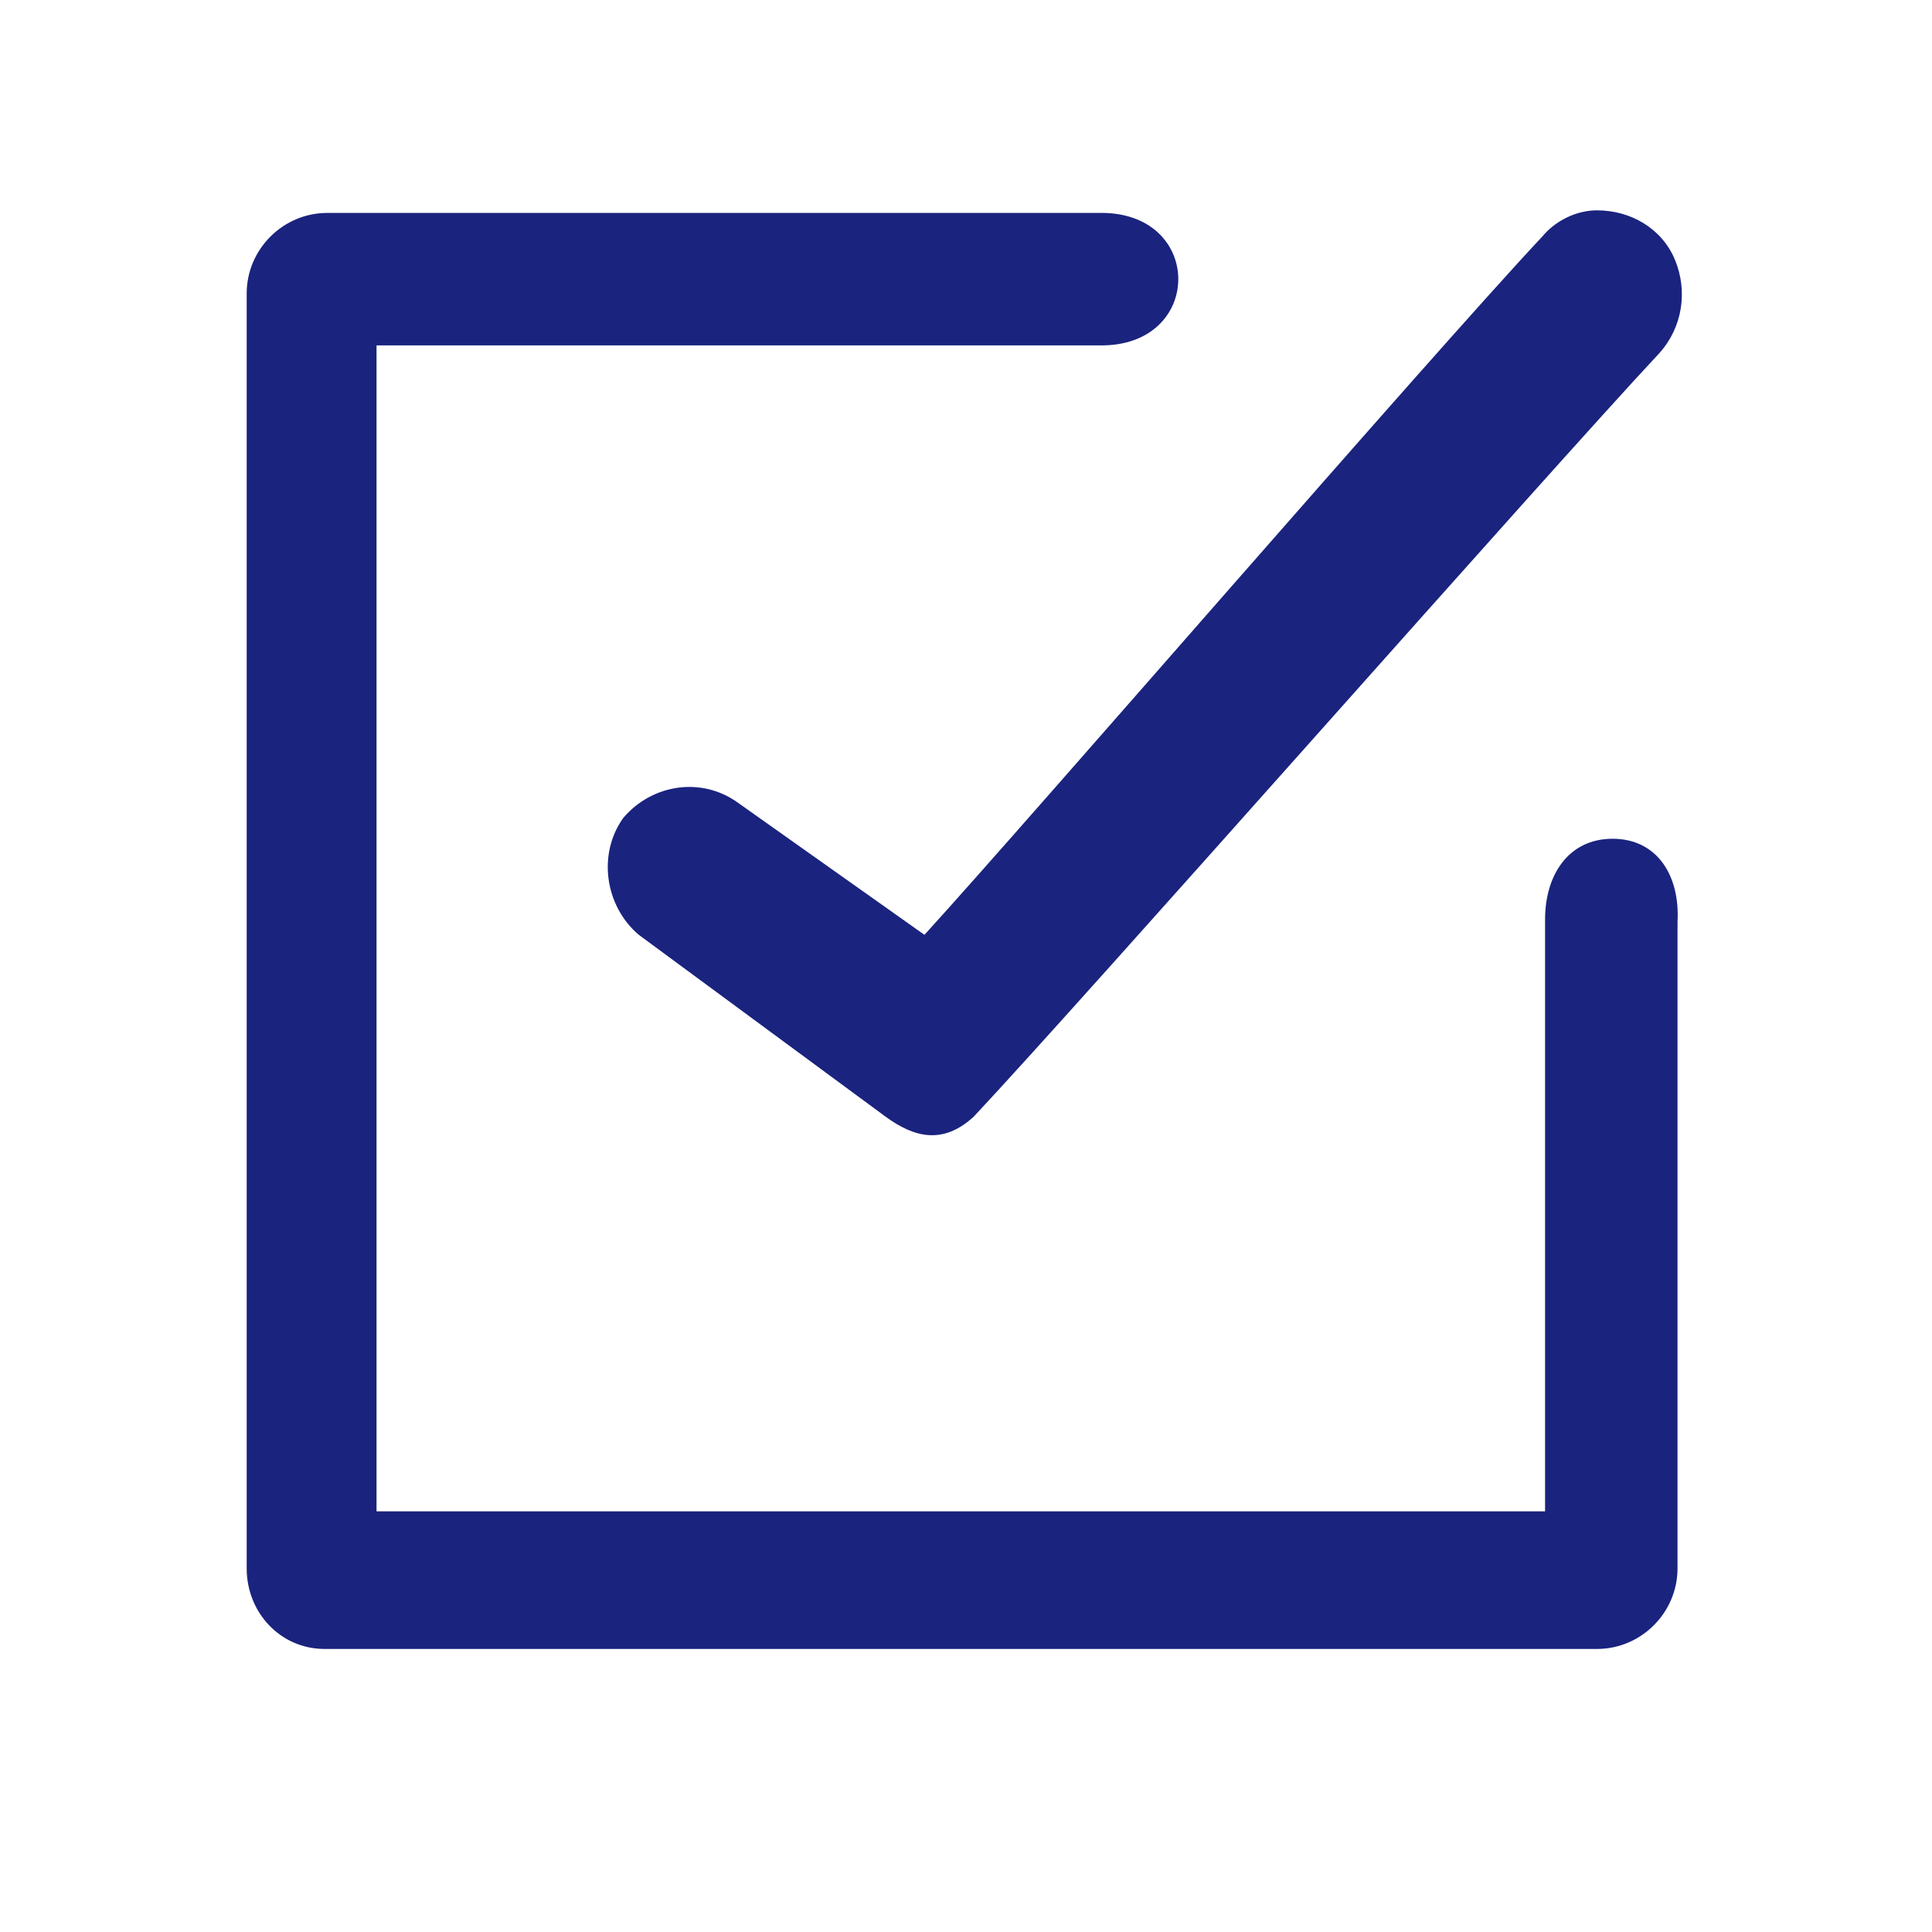
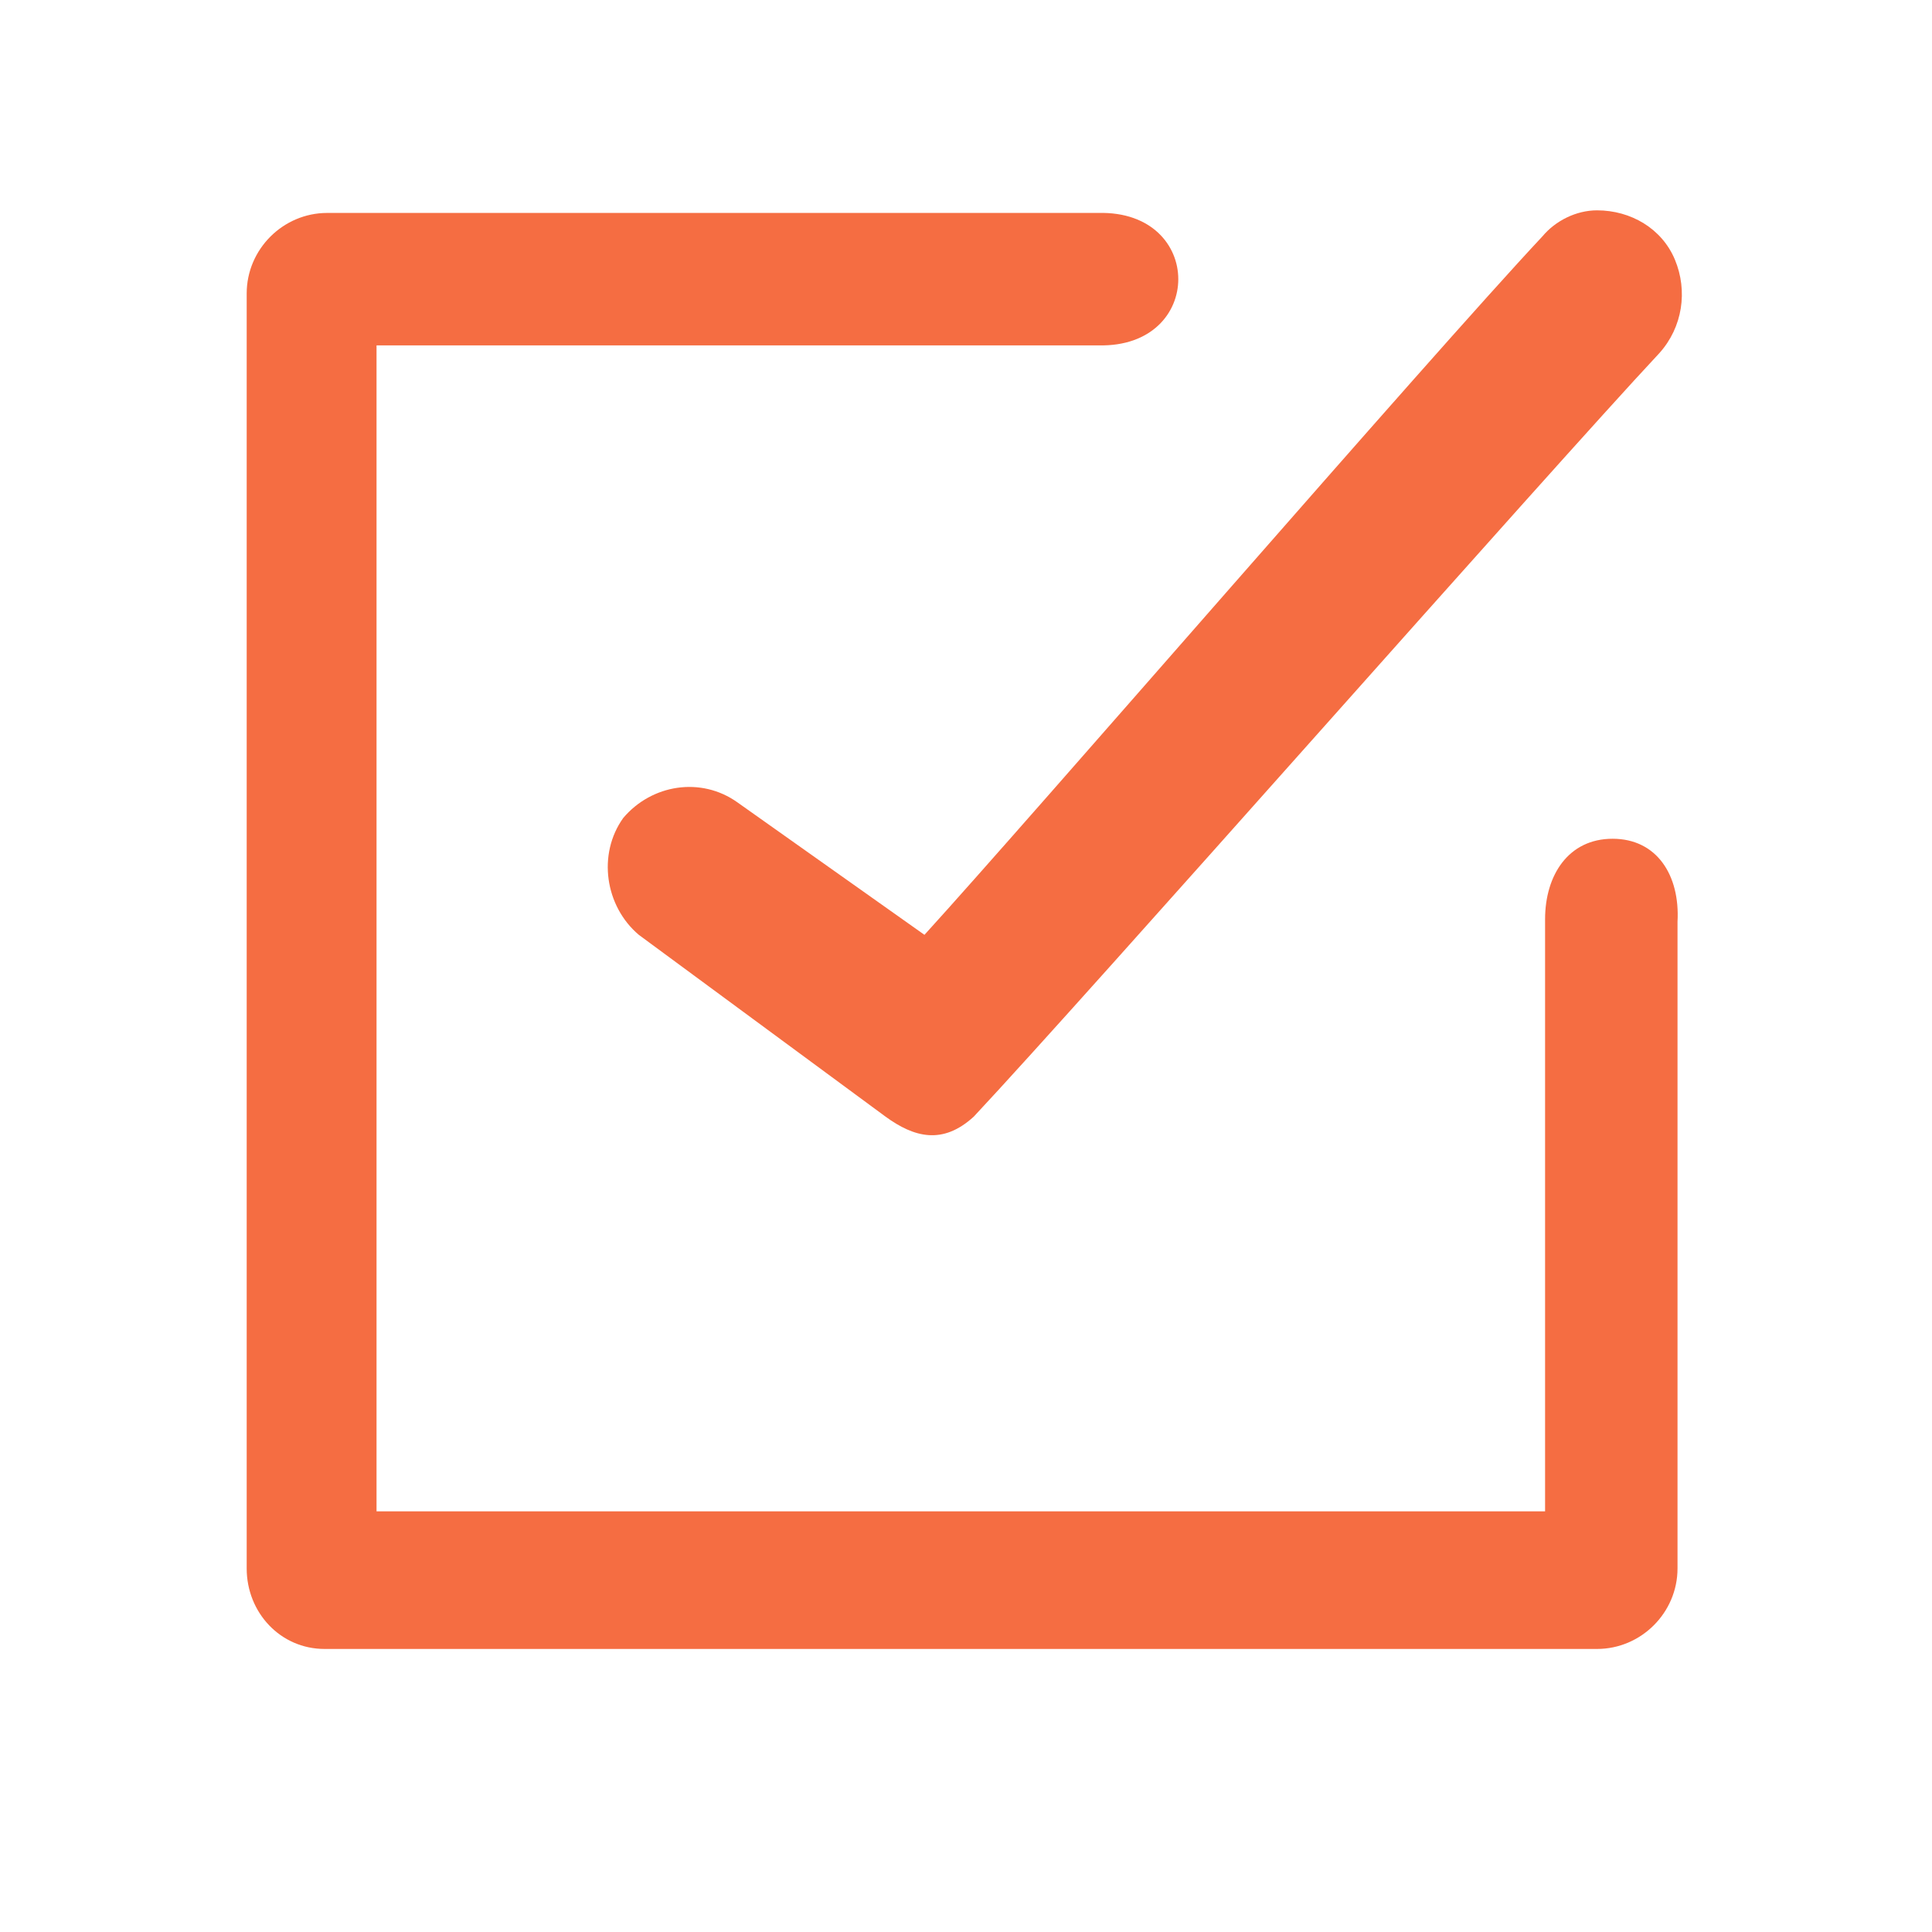
<svg xmlns="http://www.w3.org/2000/svg" width="24px" height="24px" version="1.1" id="Layer_1" x="0px" y="0px" viewBox="0 0 74.4 74.4" style="enable-background:new 0 0 74.4 74.4;" xml:space="preserve" preserveAspectRatio="xMinYMid meet">
  <g>
-     <path d="M62.1,32.3c-1.7,0-2.6,1.4-2.6,3.1v22.8h-45V13.3h27.8c4.1,0.1,4.1-5.2,0-5.1H12.6c-1.7,0-3.1,1.4-3.1,3.1l0,0   v49.1c0,1.7,1.3,3.1,3,3.1l0,0h49c1.7,0,3.1-1.4,3.1-3.1V35.5C64.7,33.7,63.8,32.3,62.1,32.3z" fill="#1a237e" />
-     <path d="M28.4,30.9c-1.4-1-3.3-0.7-4.4,0.6c-1,1.4-0.7,3.4,0.6,4.5l9.5,7c1.1,0.8,2.2,1.1,3.4,0   c4.4-4.7,22.1-24.8,26.4-29.4c0.9-1,1.1-2.4,0.6-3.6s-1.7-1.9-3-1.9c-0.8,0-1.6,0.4-2.1,1C55,13.8,39.7,31.5,35.6,36L28.4,30.9z" fill="#1a237e" />
+     <path d="M62.1,32.3c-1.7,0-2.6,1.4-2.6,3.1v22.8h-45V13.3h27.8c4.1,0.1,4.1-5.2,0-5.1H12.6c-1.7,0-3.1,1.4-3.1,3.1l0,0   v49.1c0,1.7,1.3,3.1,3,3.1l0,0h49c1.7,0,3.1-1.4,3.1-3.1V35.5C64.7,33.7,63.8,32.3,62.1,32.3z" fill="#f56d42" />
+     <path d="M28.4,30.9c-1.4-1-3.3-0.7-4.4,0.6c-1,1.4-0.7,3.4,0.6,4.5l9.5,7c1.1,0.8,2.2,1.1,3.4,0   c4.4-4.7,22.1-24.8,26.4-29.4c0.9-1,1.1-2.4,0.6-3.6s-1.7-1.9-3-1.9c-0.8,0-1.6,0.4-2.1,1C55,13.8,39.7,31.5,35.6,36L28.4,30.9z" fill="#f56d42" />
  </g>
</svg>
